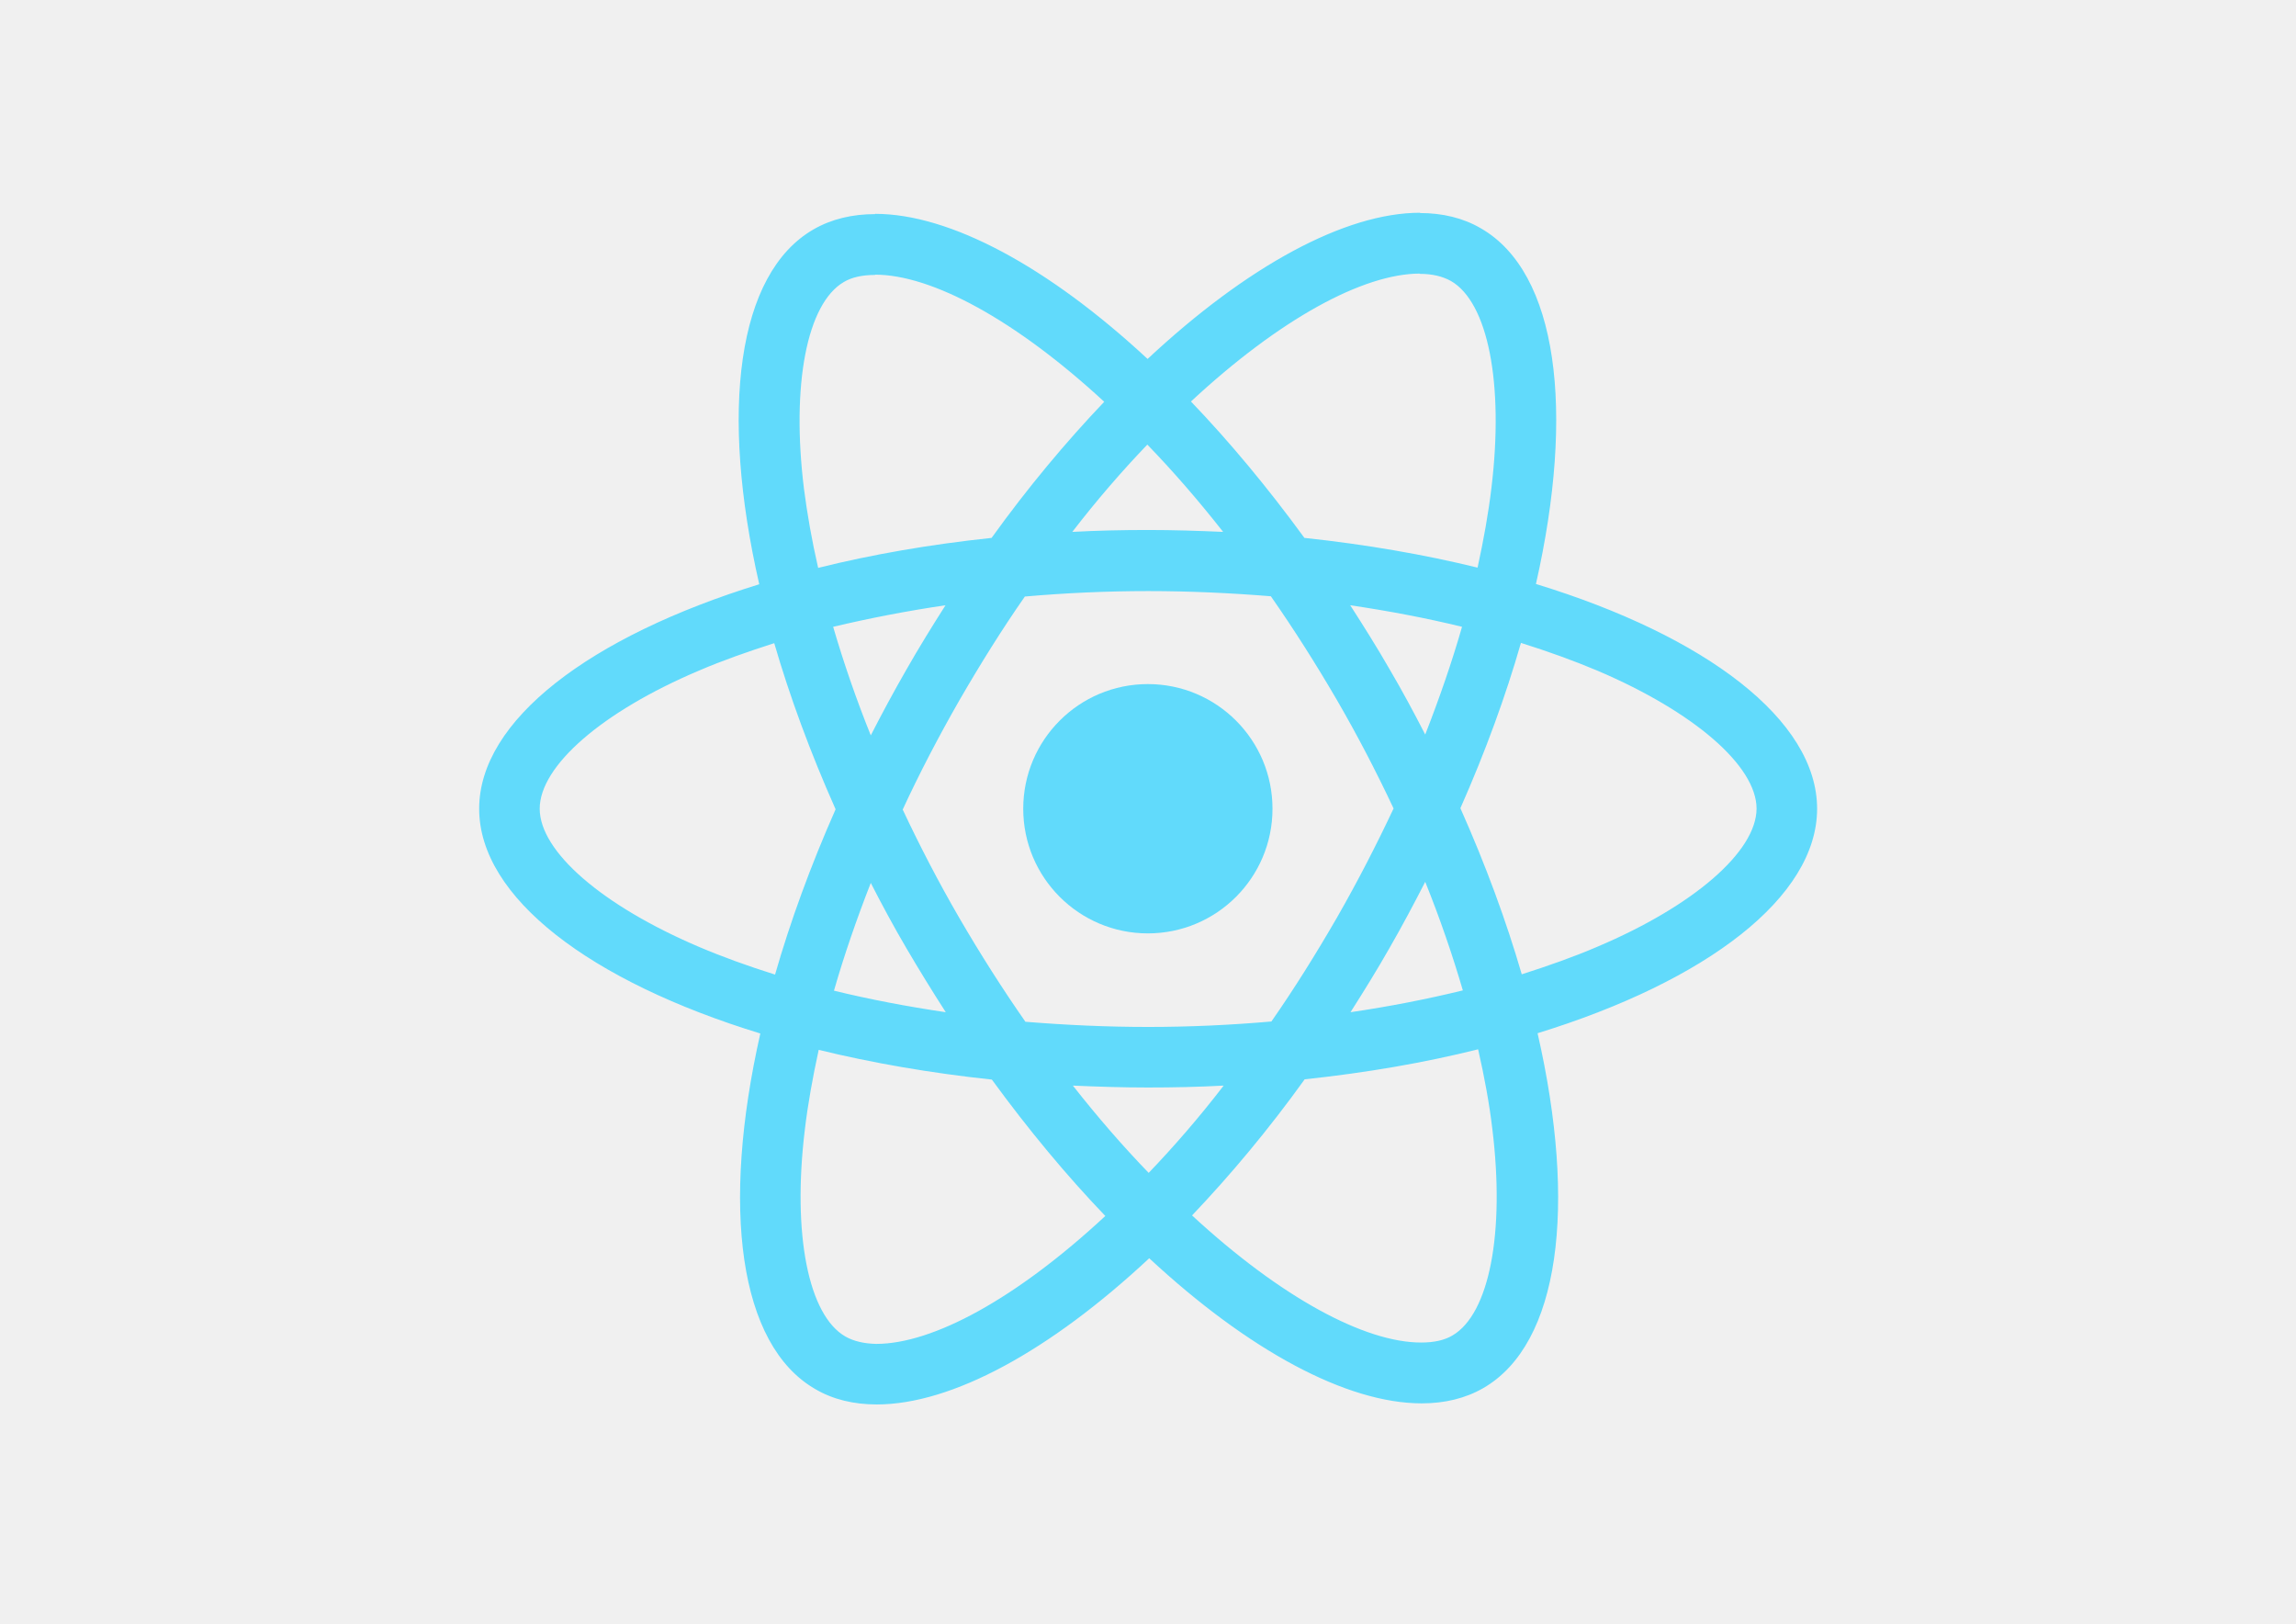
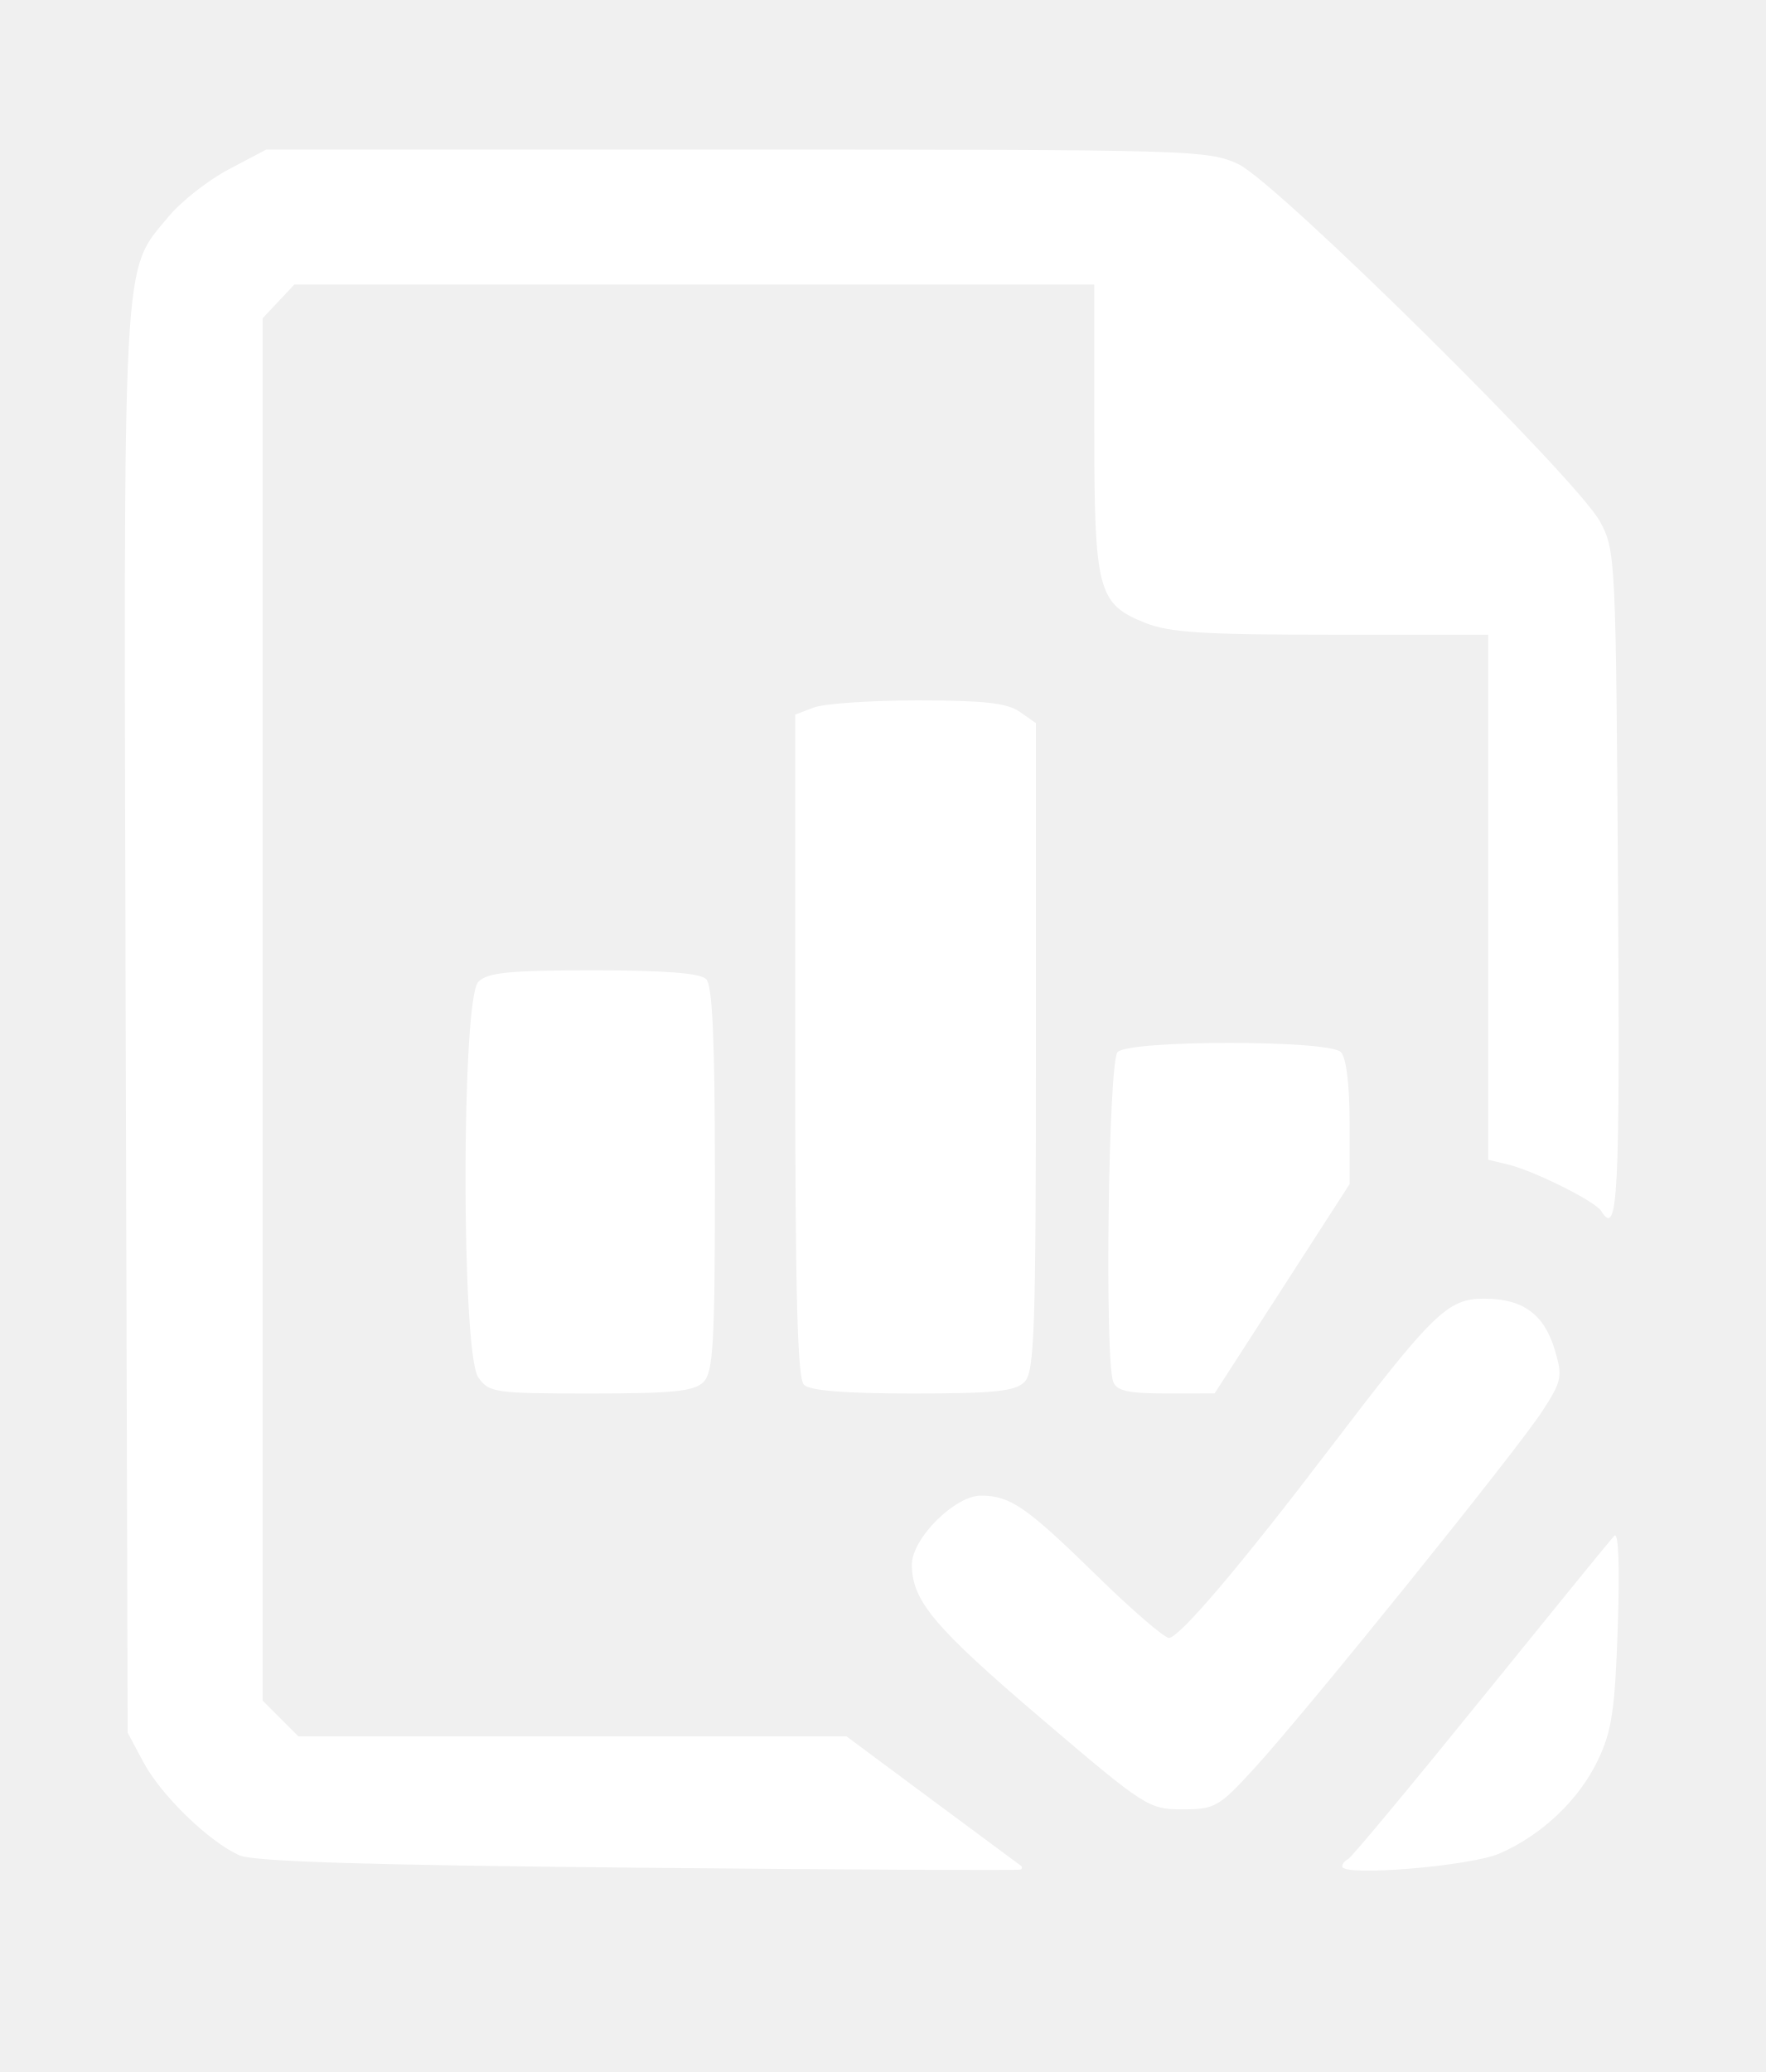
- <svg xmlns="http://www.w3.org/2000/svg" viewBox="0 0 841.9 595.3">
-   <g fill="#61DAFB">
-     <path d="M666.3 296.5c0-32.5-40.7-63.3-103.1-82.4 14.4-63.6 8-114.2-20.2-130.4-6.5-3.8-14.1-5.6-22.4-5.6v22.3c4.6 0 8.3.9 11.4 2.6 13.6 7.8 19.5 37.5 14.9 75.7-1.1 9.4-2.9 19.3-5.1 29.4-19.6-4.8-41-8.5-63.5-10.9-13.5-18.5-27.5-35.3-41.6-50 32.6-30.3 63.2-46.9 84-46.9V78c-27.5 0-63.5 19.6-99.9 53.6-36.4-33.8-72.4-53.2-99.9-53.2v22.3c20.7 0 51.4 16.5 84 46.6-14 14.7-28 31.4-41.3 49.9-22.6 2.4-44 6.1-63.6 11-2.3-10-4-19.7-5.2-29-4.7-38.2 1.1-67.9 14.6-75.8 3-1.8 6.9-2.6 11.5-2.6V78.5c-8.4 0-16 1.8-22.6 5.6-28.1 16.2-34.4 66.7-19.9 130.1-62.2 19.2-102.7 49.9-102.7 82.3 0 32.5 40.7 63.3 103.1 82.4-14.4 63.6-8 114.2 20.2 130.4 6.5 3.8 14.1 5.6 22.5 5.6 27.5 0 63.5-19.6 99.9-53.6 36.4 33.8 72.4 53.2 99.9 53.2 8.4 0 16-1.8 22.6-5.6 28.1-16.2 34.4-66.7 19.9-130.1 62-19.1 102.5-49.9 102.5-82.3zm-130.2-66.7c-3.7 12.9-8.3 26.2-13.5 39.5-4.1-8-8.4-16-13.1-24-4.6-8-9.5-15.8-14.4-23.4 14.2 2.1 27.9 4.7 41 7.9zm-45.8 106.5c-7.8 13.5-15.8 26.3-24.1 38.2-14.9 1.3-30 2-45.2 2-15.1 0-30.2-.7-45-1.9-8.3-11.9-16.4-24.6-24.2-38-7.6-13.1-14.5-26.4-20.8-39.8 6.2-13.4 13.2-26.8 20.7-39.9 7.8-13.5 15.8-26.3 24.1-38.2 14.9-1.3 30-2 45.2-2 15.1 0 30.2.7 45 1.9 8.3 11.9 16.4 24.6 24.2 38 7.6 13.1 14.5 26.4 20.8 39.8-6.3 13.4-13.2 26.8-20.7 39.9zm32.3-13c5.4 13.4 10 26.8 13.8 39.8-13.1 3.2-26.9 5.9-41.2 8 4.9-7.7 9.8-15.6 14.4-23.7 4.6-8 8.9-16.1 13-24.1zM421.2 430c-9.3-9.6-18.6-20.3-27.8-32 9 .4 18.2.7 27.5.7 9.4 0 18.7-.2 27.8-.7-9 11.7-18.3 22.4-27.5 32zm-74.4-58.9c-14.2-2.1-27.9-4.7-41-7.9 3.7-12.9 8.3-26.2 13.5-39.5 4.1 8 8.4 16 13.1 24 4.7 8 9.5 15.8 14.4 23.4zM420.7 163c9.3 9.6 18.6 20.3 27.8 32-9-.4-18.2-.7-27.5-.7-9.4 0-18.7.2-27.8.7 9-11.7 18.3-22.4 27.5-32zm-74 58.9c-4.9 7.7-9.8 15.6-14.4 23.7-4.6 8-8.9 16-13 24-5.4-13.4-10-26.8-13.8-39.8 13.1-3.1 26.9-5.8 41.2-7.9zm-90.5 125.2c-35.4-15.1-58.3-34.9-58.3-50.6 0-15.7 22.9-35.6 58.3-50.6 8.6-3.7 18-7 27.7-10.1 5.7 19.6 13.2 40 22.5 60.9-9.2 20.8-16.6 41.1-22.2 60.6-9.9-3.1-19.3-6.5-28-10.2zM310 490c-13.6-7.8-19.5-37.5-14.9-75.7 1.1-9.4 2.9-19.3 5.1-29.4 19.6 4.8 41 8.5 63.5 10.9 13.5 18.5 27.5 35.3 41.6 50-32.6 30.3-63.2 46.9-84 46.9-4.5-.1-8.3-1-11.3-2.7zm237.2-76.2c4.7 38.2-1.1 67.9-14.6 75.8-3 1.8-6.9 2.6-11.5 2.6-20.7 0-51.4-16.5-84-46.6 14-14.7 28-31.4 41.3-49.9 22.6-2.4 44-6.1 63.6-11 2.3 10.1 4.1 19.8 5.2 29.1zm38.5-66.7c-8.6 3.7-18 7-27.7 10.1-5.7-19.6-13.2-40-22.5-60.9 9.2-20.8 16.6-41.1 22.2-60.6 9.9 3.1 19.3 6.5 28.1 10.2 35.4 15.1 58.3 34.9 58.3 50.6-.1 15.7-23 35.6-58.4 50.6zM320.8 78.4z" />
-     <circle cx="420.9" cy="296.5" r="45.7" />
-     <path d="M520.5 78.1z" />
-   </g>
+ <svg xmlns="http://www.w3.org/2000/svg" width="242" height="284">
+   <path d="M87.5 256c-37.452-.36-52.755-.837-54.698-1.705-4.153-1.856-10.708-8.212-13.124-12.727L17.5 237.5l-.27-97.434c-.296-107.34-.55-102.583 5.879-110.382 1.701-2.064 5.41-4.975 8.242-6.468L36.5 20.5H101c62.415 0 64.638.065 68.755 2 5.252 2.47 46.412 43.147 49.58 49 2.117 3.91 2.172 5.022 2.462 49.75.28 43.043 0 48.466-2.309 44.731-.817-1.323-9.197-5.504-12.738-6.357l-2.75-.662V87h-21.48c-17.489 0-22.234-.302-25.538-1.624C150.466 82.769 150 80.98 150 58.55V39H40.349l-2.175 2.314L36 43.63V233.09l2.455 2.454L40.909 238h75.132l11.73 8.71c6.45 4.791 11.916 8.841 12.146 9 .229.16.229.402 0 .54-.23.137-23.817.025-52.417-.25Zm96.5-.167c0-.366.352-.816.783-1 .43-.183 8.608-10.008 18.174-21.833 9.565-11.825 17.812-21.95 18.326-22.5.582-.622.764 4.097.481 12.5-.382 11.348-.815 14.255-2.714 18.238-2.603 5.459-7.682 10.281-13.5 12.816-4 1.743-21.55 3.192-21.55 1.78zm-41.294-20.309C128.052 223.028 125 219.395 125 214.45c0-3.571 5.889-9.45 9.466-9.45 4.014 0 6.229 1.527 15.82 10.907 4.831 4.726 9.31 8.593 9.951 8.593 1.415 0 9.793-9.865 22.08-26 14.124-18.547 16.133-20.5 21.088-20.5 5.344 0 8.243 2.094 9.72 7.02 1.1 3.672.978 4.263-1.721 8.421-3.53 5.436-32.14 40.92-39.389 48.852-4.938 5.404-5.467 5.707-9.947 5.707-4.608 0-5.116-.327-19.362-12.476zm-77.15-46.747c-2.335-3.335-2.322-51.868.015-54.206 1.282-1.28 4.199-1.571 15.8-1.571 9.734 0 14.608.38 15.429 1.2.872.872 1.2 8.362 1.2 27.429 0 22.51-.223 26.45-1.571 27.8C95.15 190.706 92.263 191 80.985 191c-13.2 0-13.947-.107-15.428-2.223ZM110.2 189.8c-.898-.898-1.2-12.606-1.2-46.525V97.95l2.565-.975c1.41-.536 7.836-.975 14.278-.975 8.982 0 12.23.363 13.934 1.557L142 99.113v44.372c0 39.005-.19 44.562-1.571 45.944-1.276 1.276-4.153 1.571-15.3 1.571-9.345 0-14.112-.383-14.929-1.2zm42.407-.382c-1.21-3.153-.675-43.95.593-45.218 1.672-1.672 28.928-1.672 30.6 0 .744.744 1.2 4.412 1.2 9.653v8.453l-9.25 14.34-9.25 14.34-6.643.007c-5.14.006-6.78-.351-7.25-1.575z" style="fill:#fff;fill-opacity:1" />
</svg>
